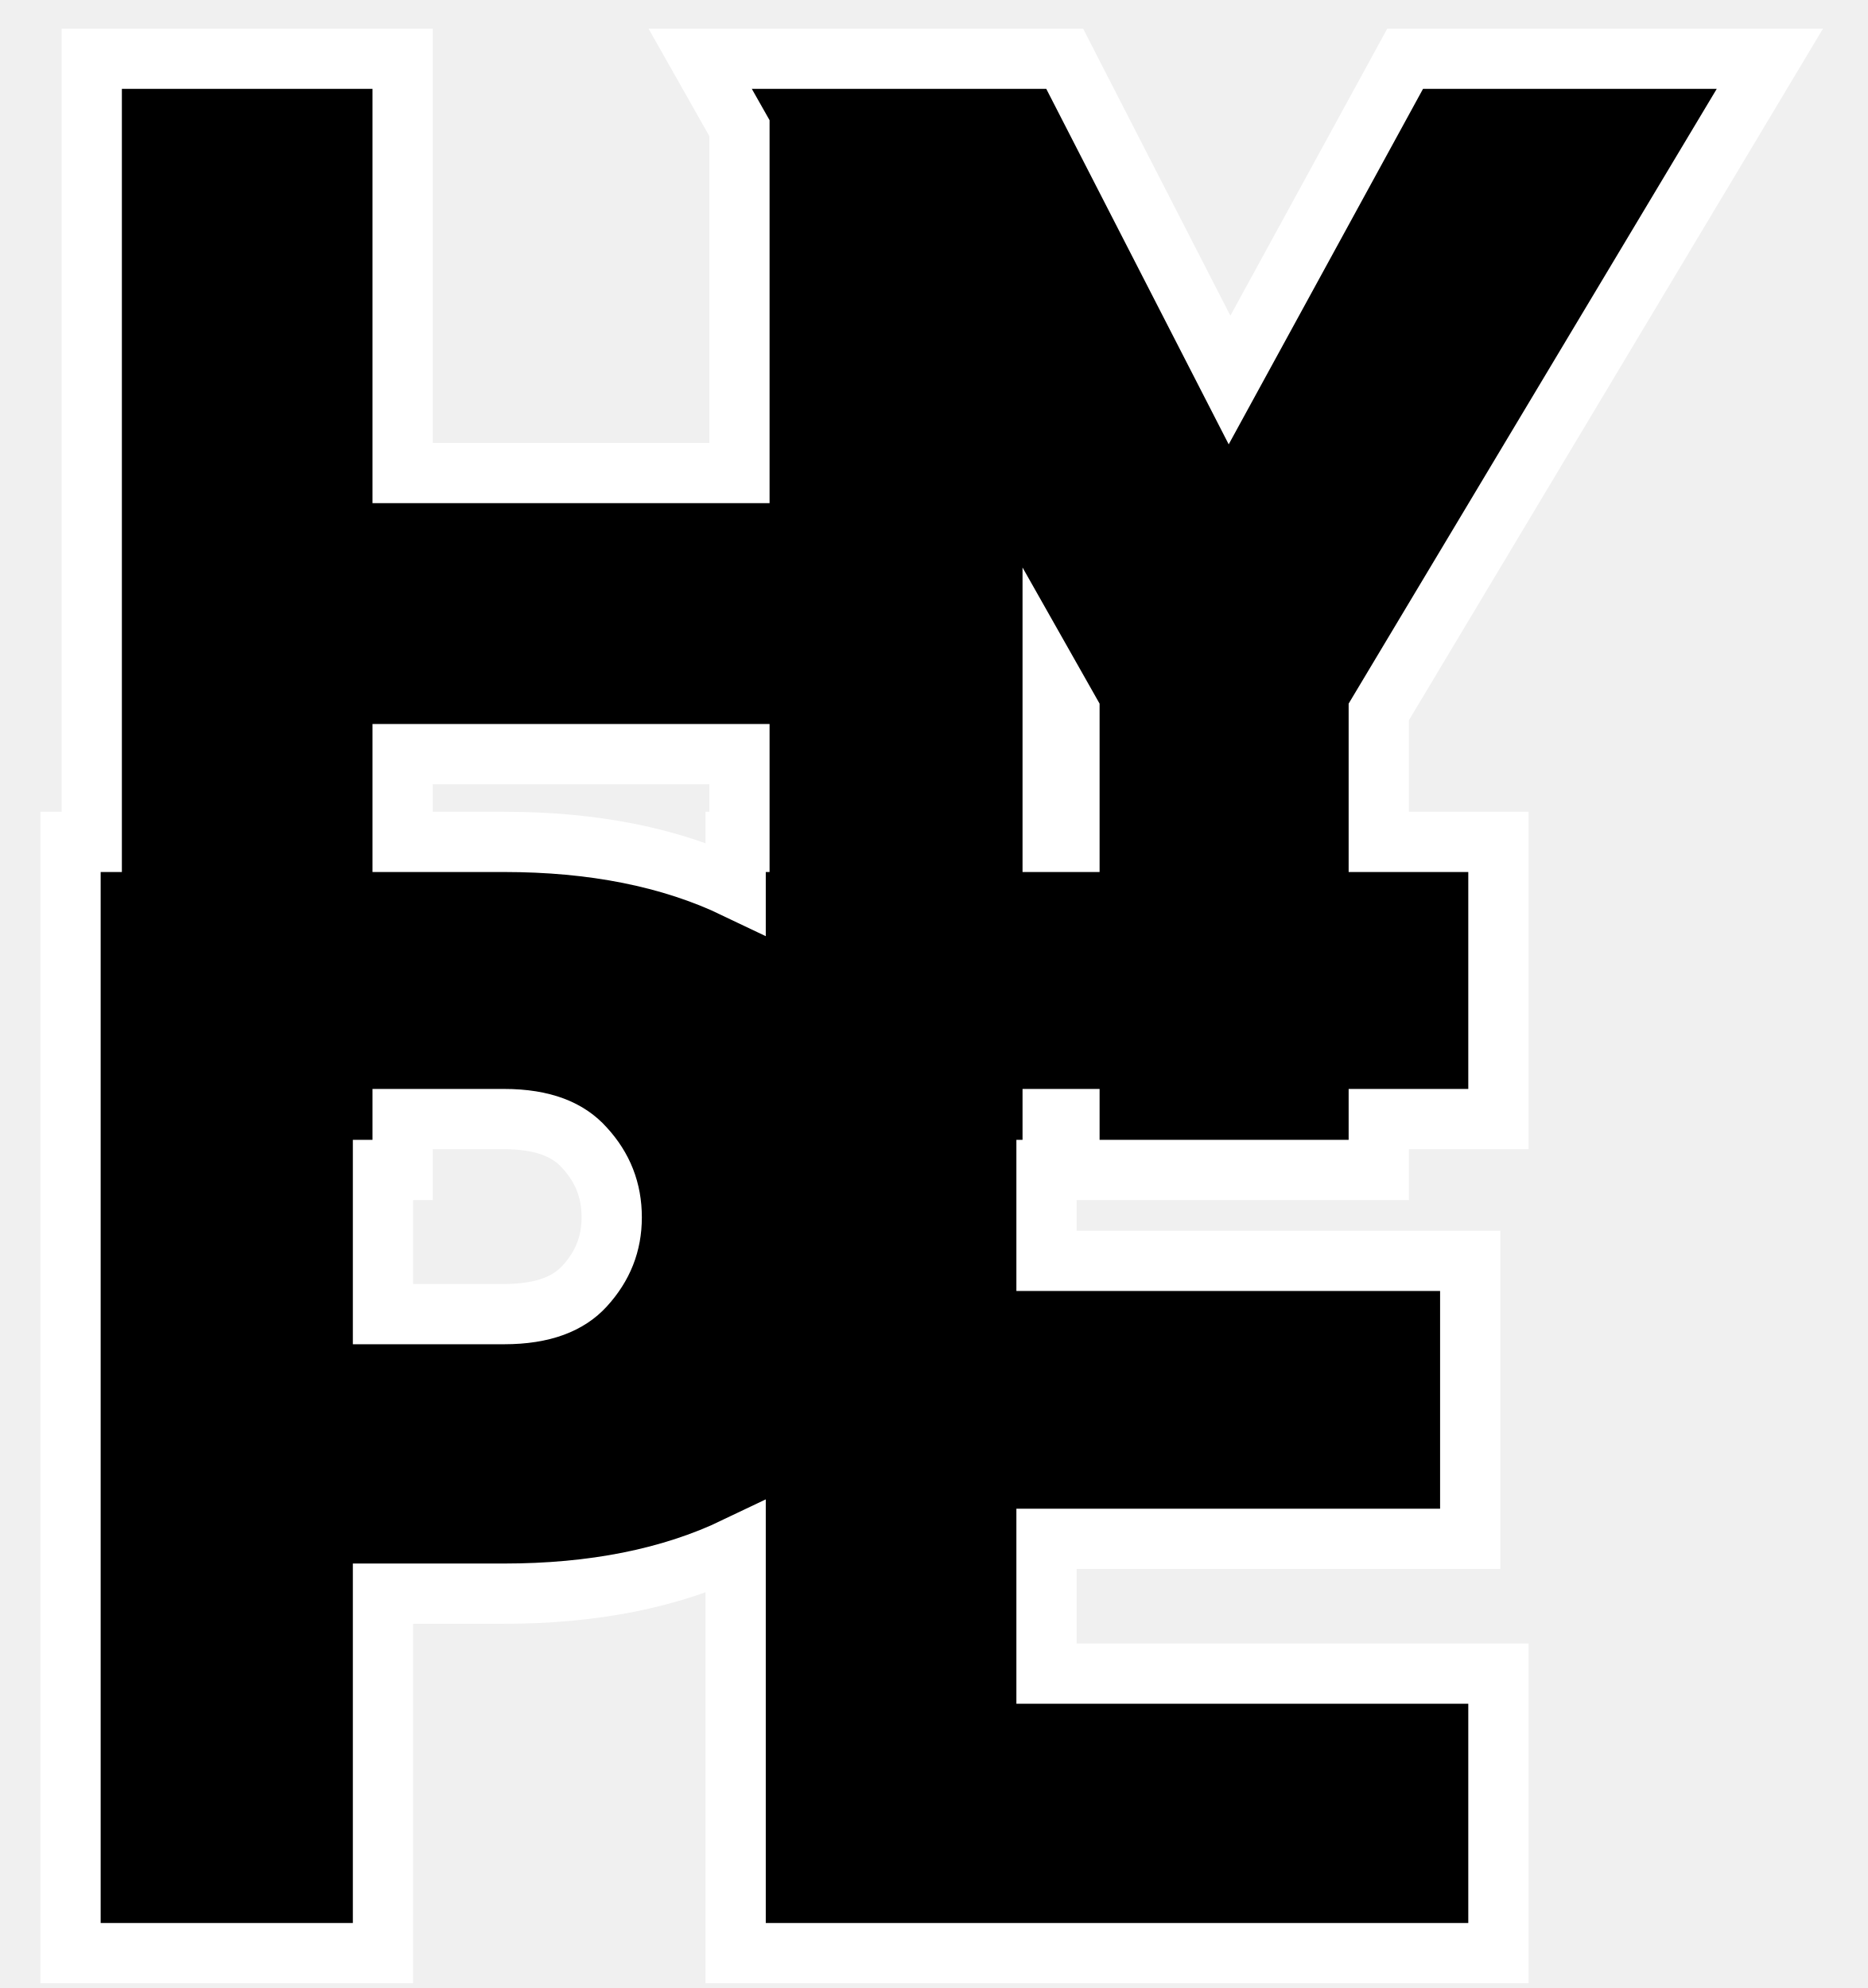
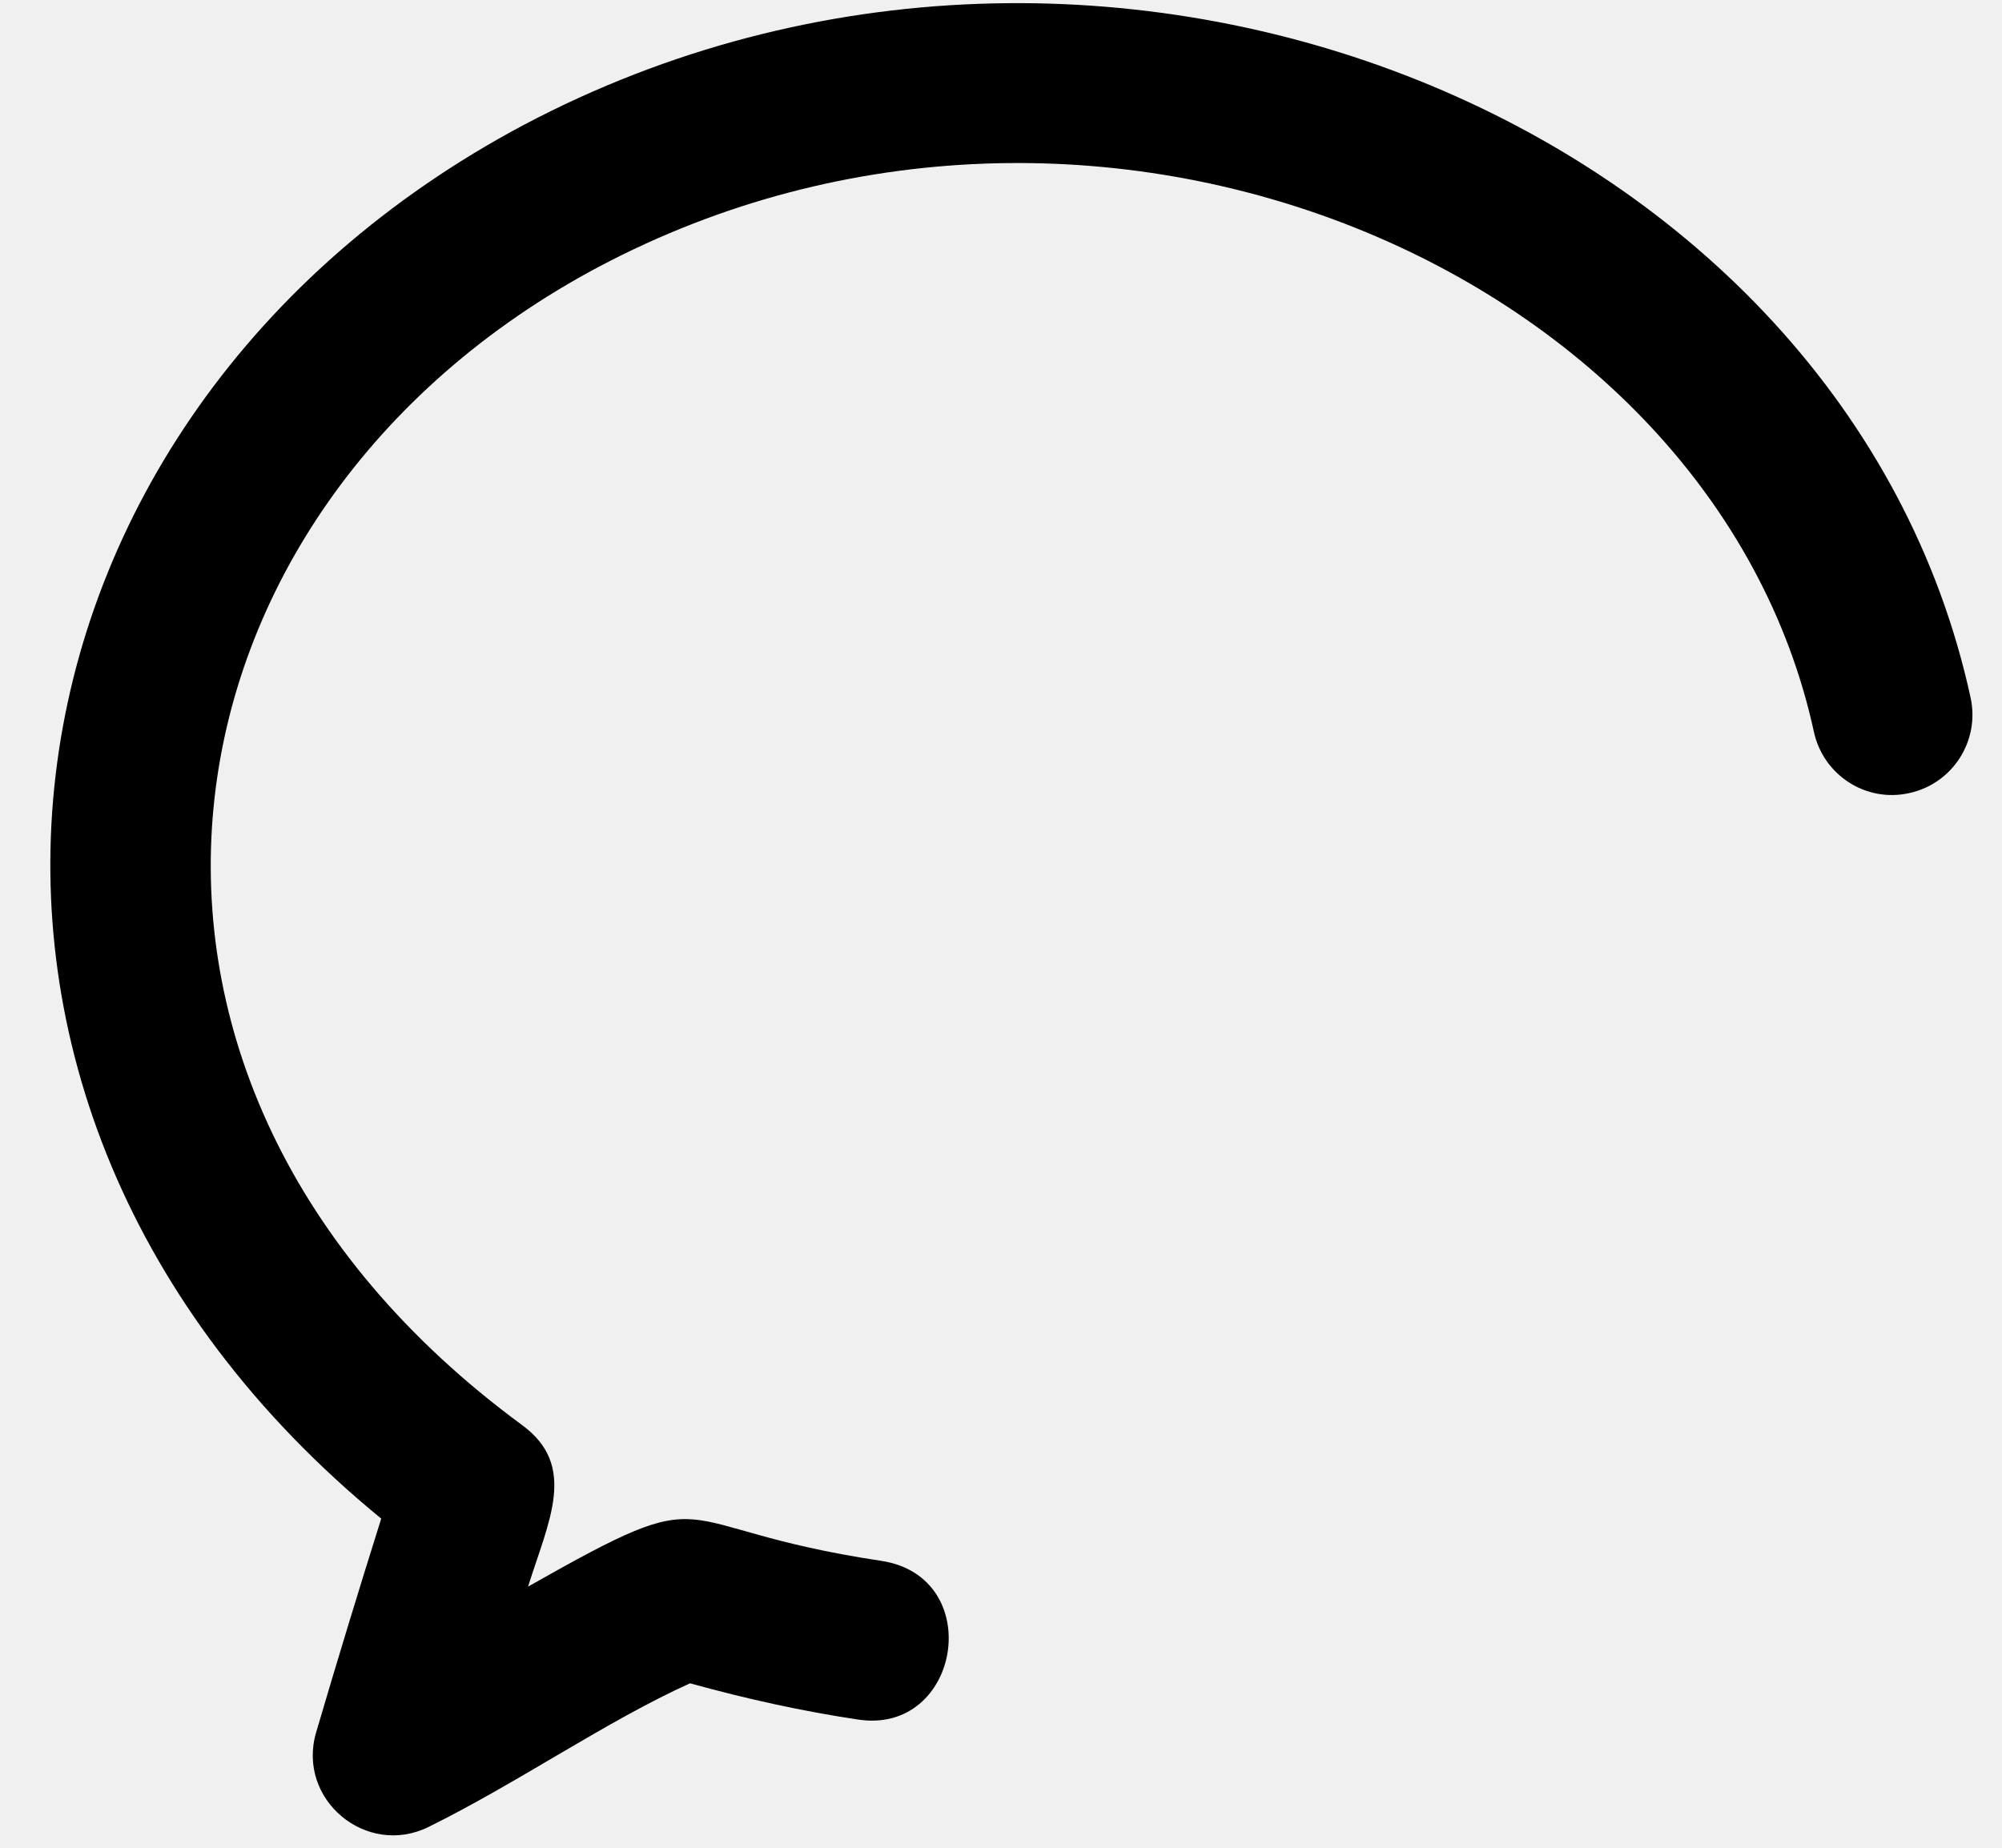
- <svg xmlns="http://www.w3.org/2000/svg" width="31" height="33" viewBox="0 0 31 33" fill="none">
-   <path d="M1.171 31.921V32.421H1.671H5.857H6.357V31.921V26.454H8.366C9.838 26.454 11.126 26.203 12.211 25.683V31.921V32.421H12.711H24.372H24.872V31.921V28.281V27.781H24.372H17.371V25.544H23.904H24.404V25.044V21.43V20.93H23.904H17.371V19.421H17.473V18.921V18.576H17.752V18.921V19.421H18.252H22.386H22.886V18.921V18.576H24.372H24.872V18.076V14.475V13.975H24.372H22.886V11.818L28.925 1.732L29.378 0.975H28.496H23.621H23.324L23.182 1.235L20.409 6.308L17.812 1.247L17.673 0.975H17.473H17.368H16.973H12.774H12.48H12.274H11.622L12.044 1.721L12.274 2.127V7.852H6.683V1.475V0.975H6.183H2.023H1.523V1.475V13.975H1.171V14.475V31.921ZM17.752 13.975H17.473V11.319L17.752 11.812V13.975ZM8.366 13.975H6.683V12.518H12.274V13.975H12.211V14.475V14.746C11.126 14.226 9.838 13.975 8.366 13.975ZM6.357 21.814V19.421H6.683V18.921V18.576H8.366C9.026 18.576 9.439 18.759 9.697 19.047L9.697 19.047L9.701 19.051C10.007 19.384 10.154 19.762 10.154 20.208C10.154 20.643 10.008 21.017 9.701 21.352L9.701 21.352C9.443 21.633 9.029 21.814 8.366 21.814H6.357Z" fill="black" stroke="white" />
+ <svg xmlns="http://www.w3.org/2000/svg" width="26" height="24" viewBox="0 0 26 24" fill="none">
+   <path d="M23.557 9.505C23.679 10.068 24.233 10.428 24.796 10.301C25.358 10.179 25.715 9.624 25.592 9.061C23.965 1.586 14.347 -2.367 6.803 1.622C-0.322 5.411 -1.668 14.303 4.951 19.725C4.661 20.646 4.379 21.572 4.106 22.5C3.849 23.375 4.76 24.129 5.567 23.729C6.724 23.158 7.889 22.347 8.962 21.864C9.708 22.071 10.437 22.229 11.132 22.333C12.476 22.55 12.817 20.479 11.442 20.273C8.542 19.837 9.4 19.167 6.858 20.608C7.125 19.754 7.504 19.042 6.782 18.511C0.685 14.032 1.857 6.611 7.779 3.464C14.226 0.053 22.249 3.508 23.557 9.505Z" fill="black" />
</svg>
